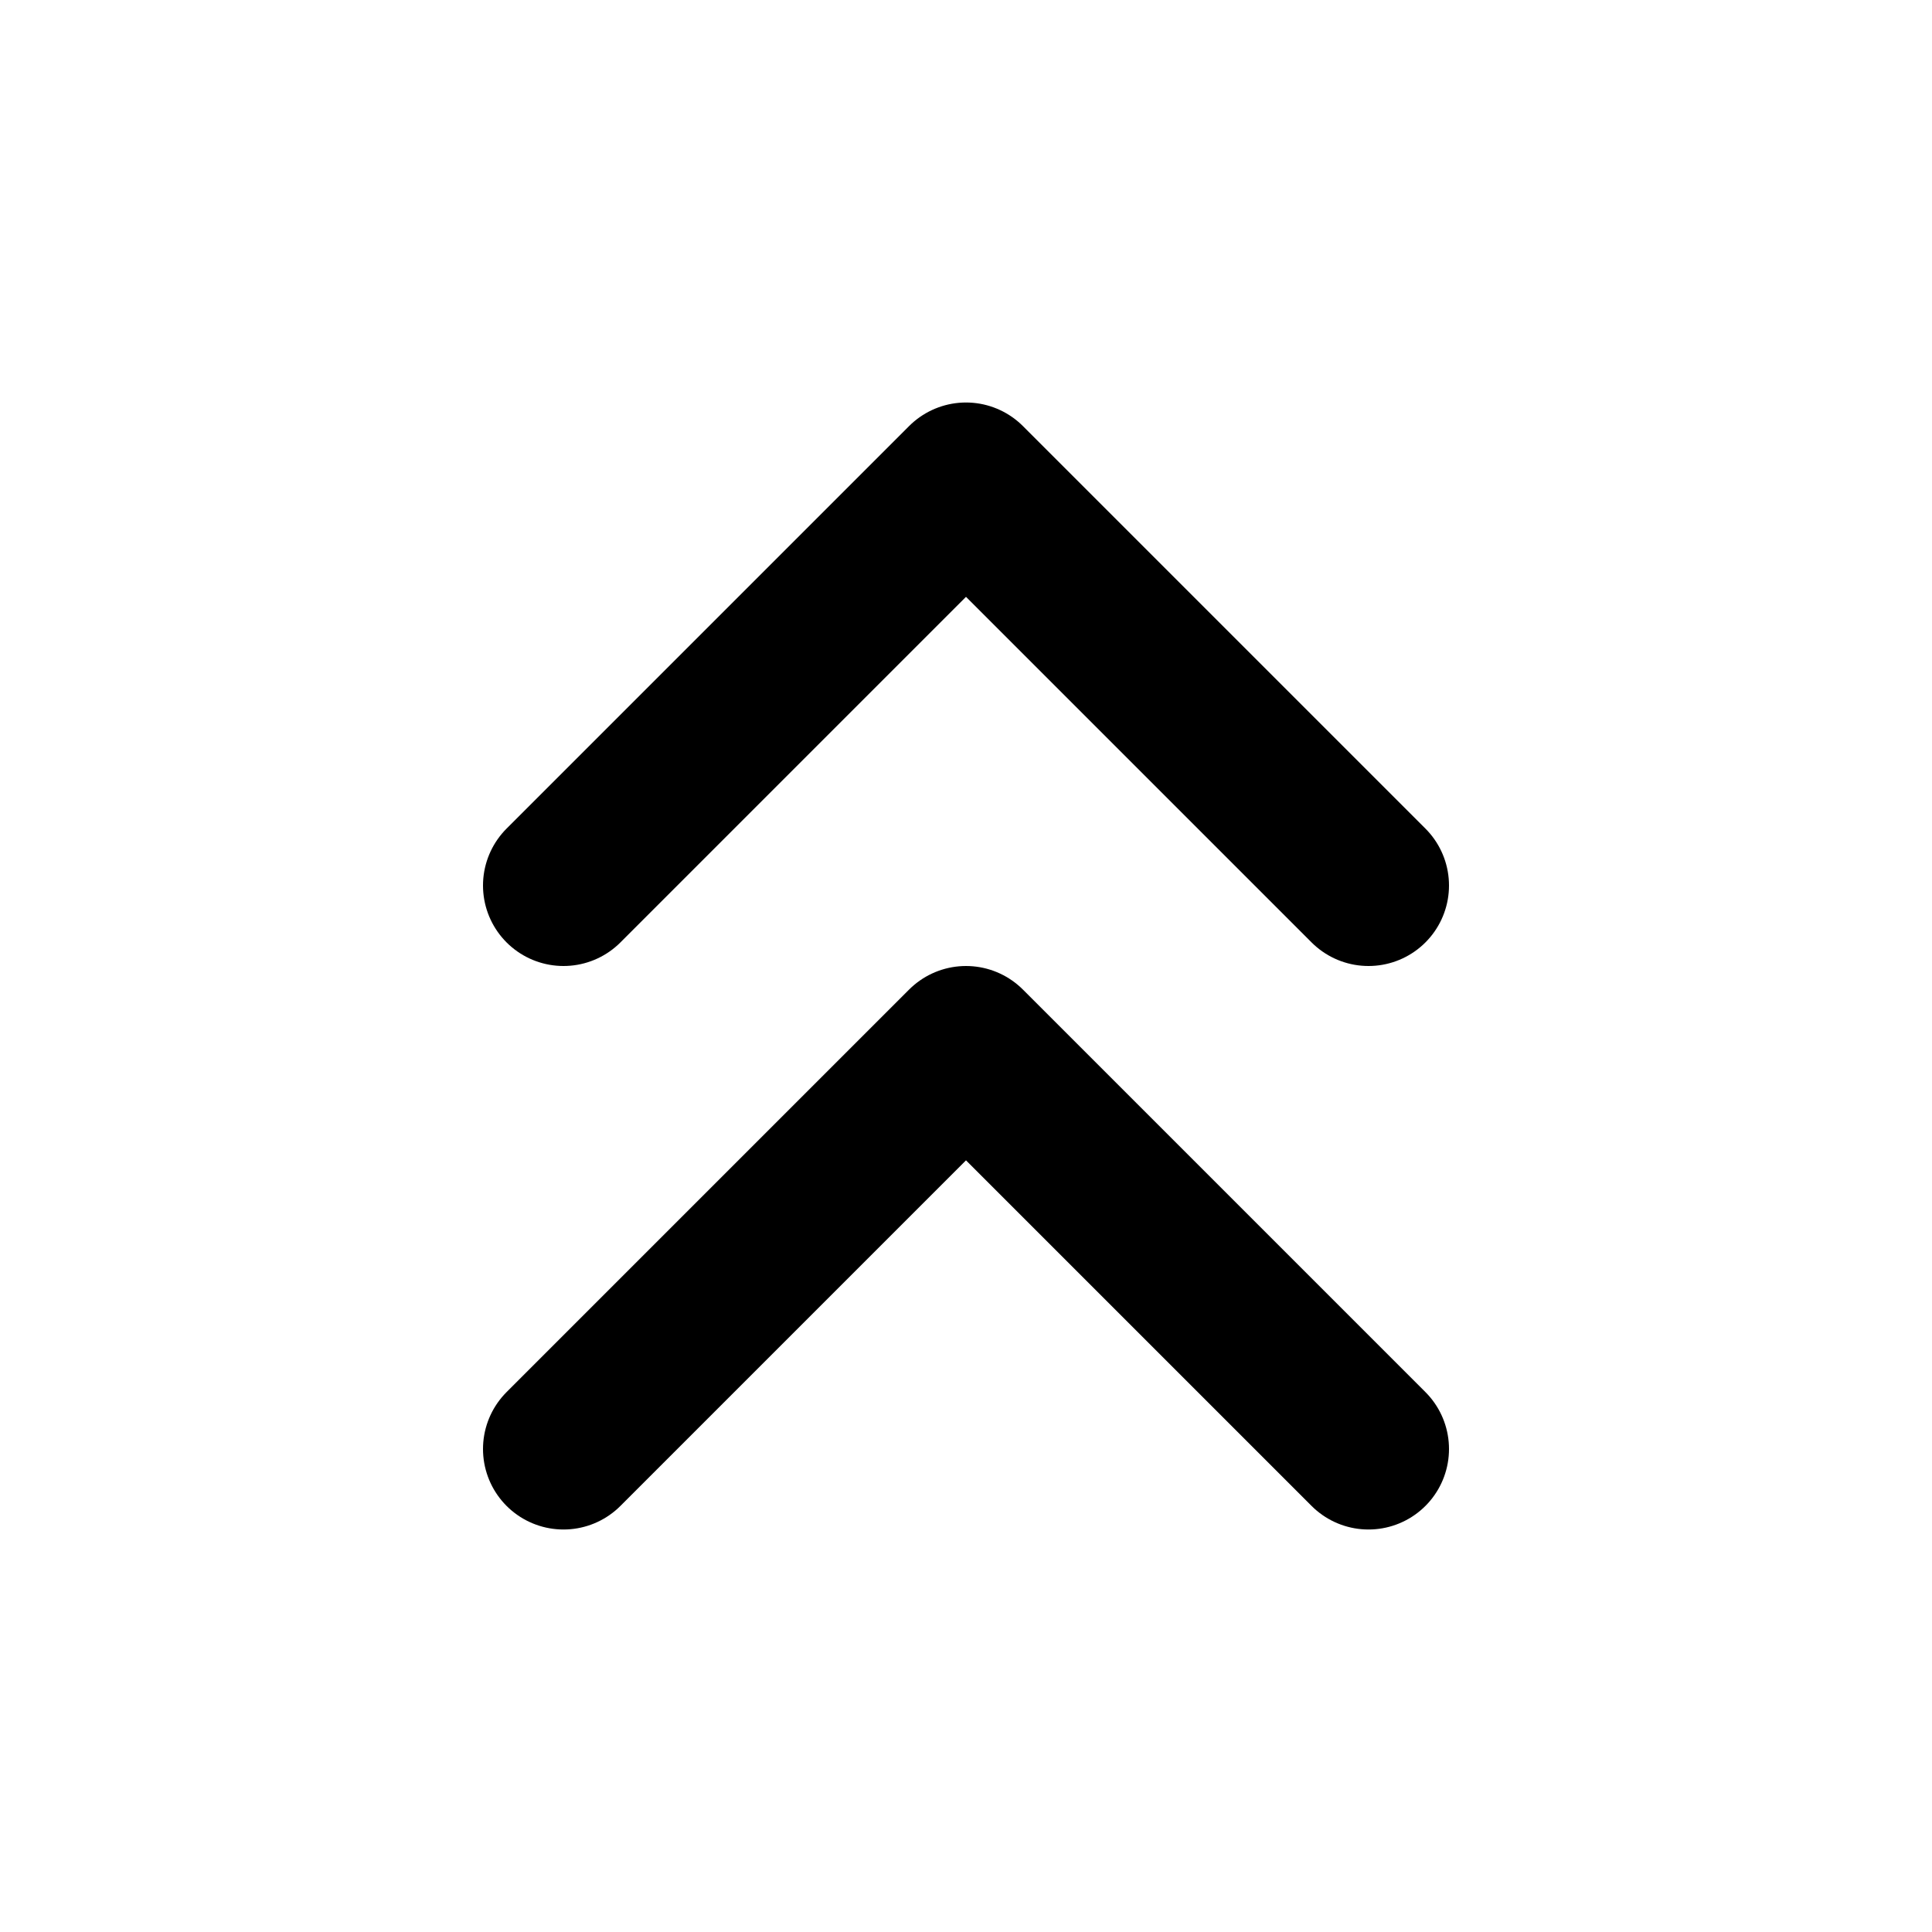
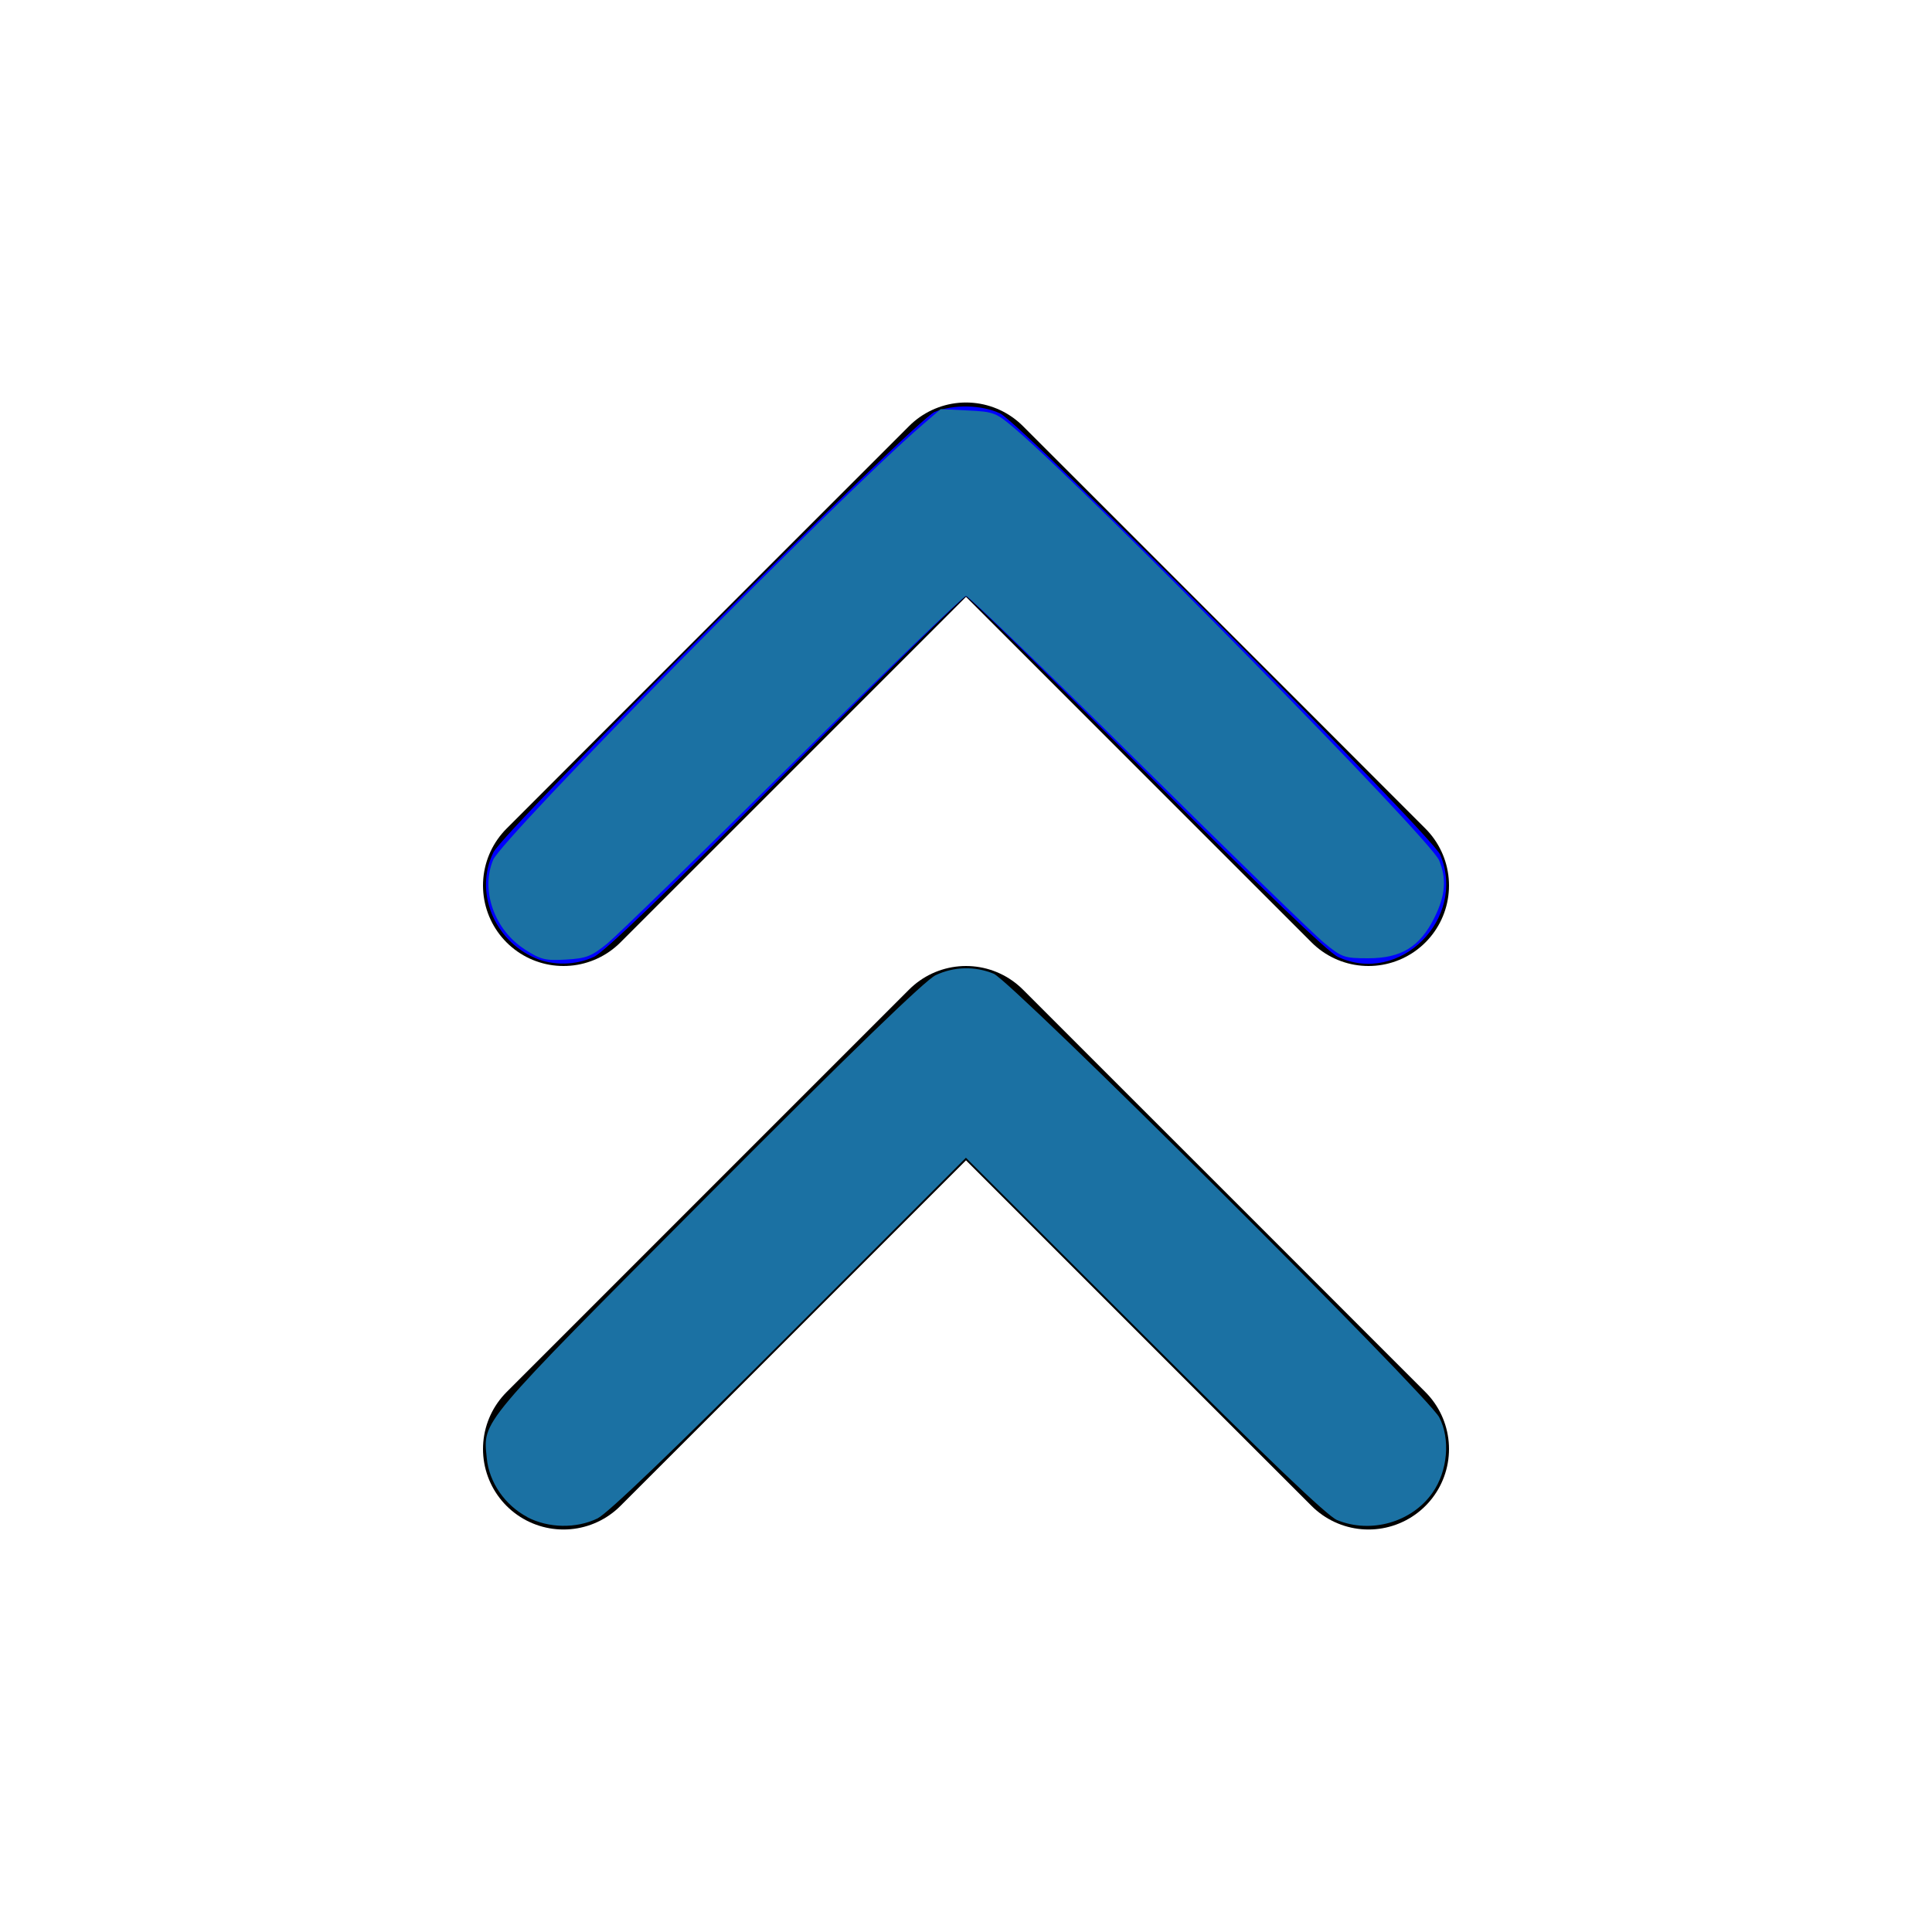
- <svg xmlns="http://www.w3.org/2000/svg" width="24" height="24" viewBox="0 0 24 24" fill="none">
-   <path d="M17 11L12 6L7 11" stroke="black" stroke-width="2" stroke-linecap="round" stroke-linejoin="round" />
-   <path d="M17 18L12 13L7 18" stroke="black" stroke-width="2" stroke-linecap="round" stroke-linejoin="round" />
+ <svg xmlns="http://www.w3.org/2000/svg" width="24" height="24" viewBox="0 0 24 24" fill="none" version="1.1" id="svg2">
+   <defs id="defs2" />
+   <path d="M17 11L12 6L7 11" stroke="black" stroke-width="2" stroke-linecap="round" stroke-linejoin="round" id="path1" />
+   <path d="M17 18L12 13L7 18" stroke="black" stroke-width="2" stroke-linecap="round" stroke-linejoin="round" id="path2" />
+   <path style="fill:#0000ff;stroke-width:0.047" d="M 6.648,11.901 C 6.131,11.677 5.892,11.074 6.129,10.589 6.26,10.317 11.37,5.217 11.609,5.118 c 0.236,-0.098 0.585,-0.09 0.815,0.018 0.265,0.124 5.367,5.241 5.468,5.484 0.329,0.793 -0.506,1.625 -1.271,1.267 C 16.495,11.827 15.704,11.068 14.24,9.6 13.034,8.392 12.026,7.403 12,7.403 c -0.026,0 -1.034,0.989 -2.24,2.197 C 8.296,11.068 7.505,11.827 7.379,11.886 7.152,11.992 6.872,11.998 6.648,11.901 Z" id="path3" />
+   <path style="fill:#1b71a3;stroke-width:0.047;fill-opacity:1" d="M 6.55,18.845 C 6.272,18.698 6.076,18.414 6.047,18.115 6.001,17.642 5.925,17.733 8.787,14.859 10.58,13.06 11.495,12.174 11.623,12.114 c 0.23,-0.108 0.487,-0.114 0.721,-0.018 0.225,0.093 5.394,5.239 5.535,5.511 0.14,0.269 0.105,0.666 -0.083,0.935 -0.256,0.368 -0.767,0.514 -1.188,0.34 -0.12,-0.05 -0.873,-0.77 -2.392,-2.287 L 11.999,14.382 9.807,16.575 c -1.432,1.433 -2.259,2.226 -2.384,2.287 -0.265,0.129 -0.611,0.122 -0.874,-0.016 z" id="path4" />
+   <path style="fill:#1b71a3;fill-opacity:1;stroke-width:0.047" d="M 6.516,11.791 C 6.141,11.55 5.968,11.059 6.126,10.682 6.24,10.408 10.43,6.163 11.454,5.282 l 0.232,-0.2 0.339,0.017 c 0.325,0.016 0.349,0.026 0.593,0.235 0.954,0.819 5.148,5.088 5.259,5.353 0.096,0.229 0.078,0.44 -0.06,0.716 -0.179,0.359 -0.411,0.501 -0.82,0.501 -0.297,0 -0.327,-0.01 -0.545,-0.189 C 16.326,11.613 15.285,10.6 14.139,9.466 12.994,8.331 12.031,7.403 12,7.403 c -0.031,0 -0.994,0.929 -2.141,2.064 -1.147,1.135 -2.187,2.147 -2.311,2.25 -0.199,0.163 -0.261,0.188 -0.516,0.203 -0.259,0.015 -0.314,0.002 -0.516,-0.128 z" id="path6" />
</svg>
